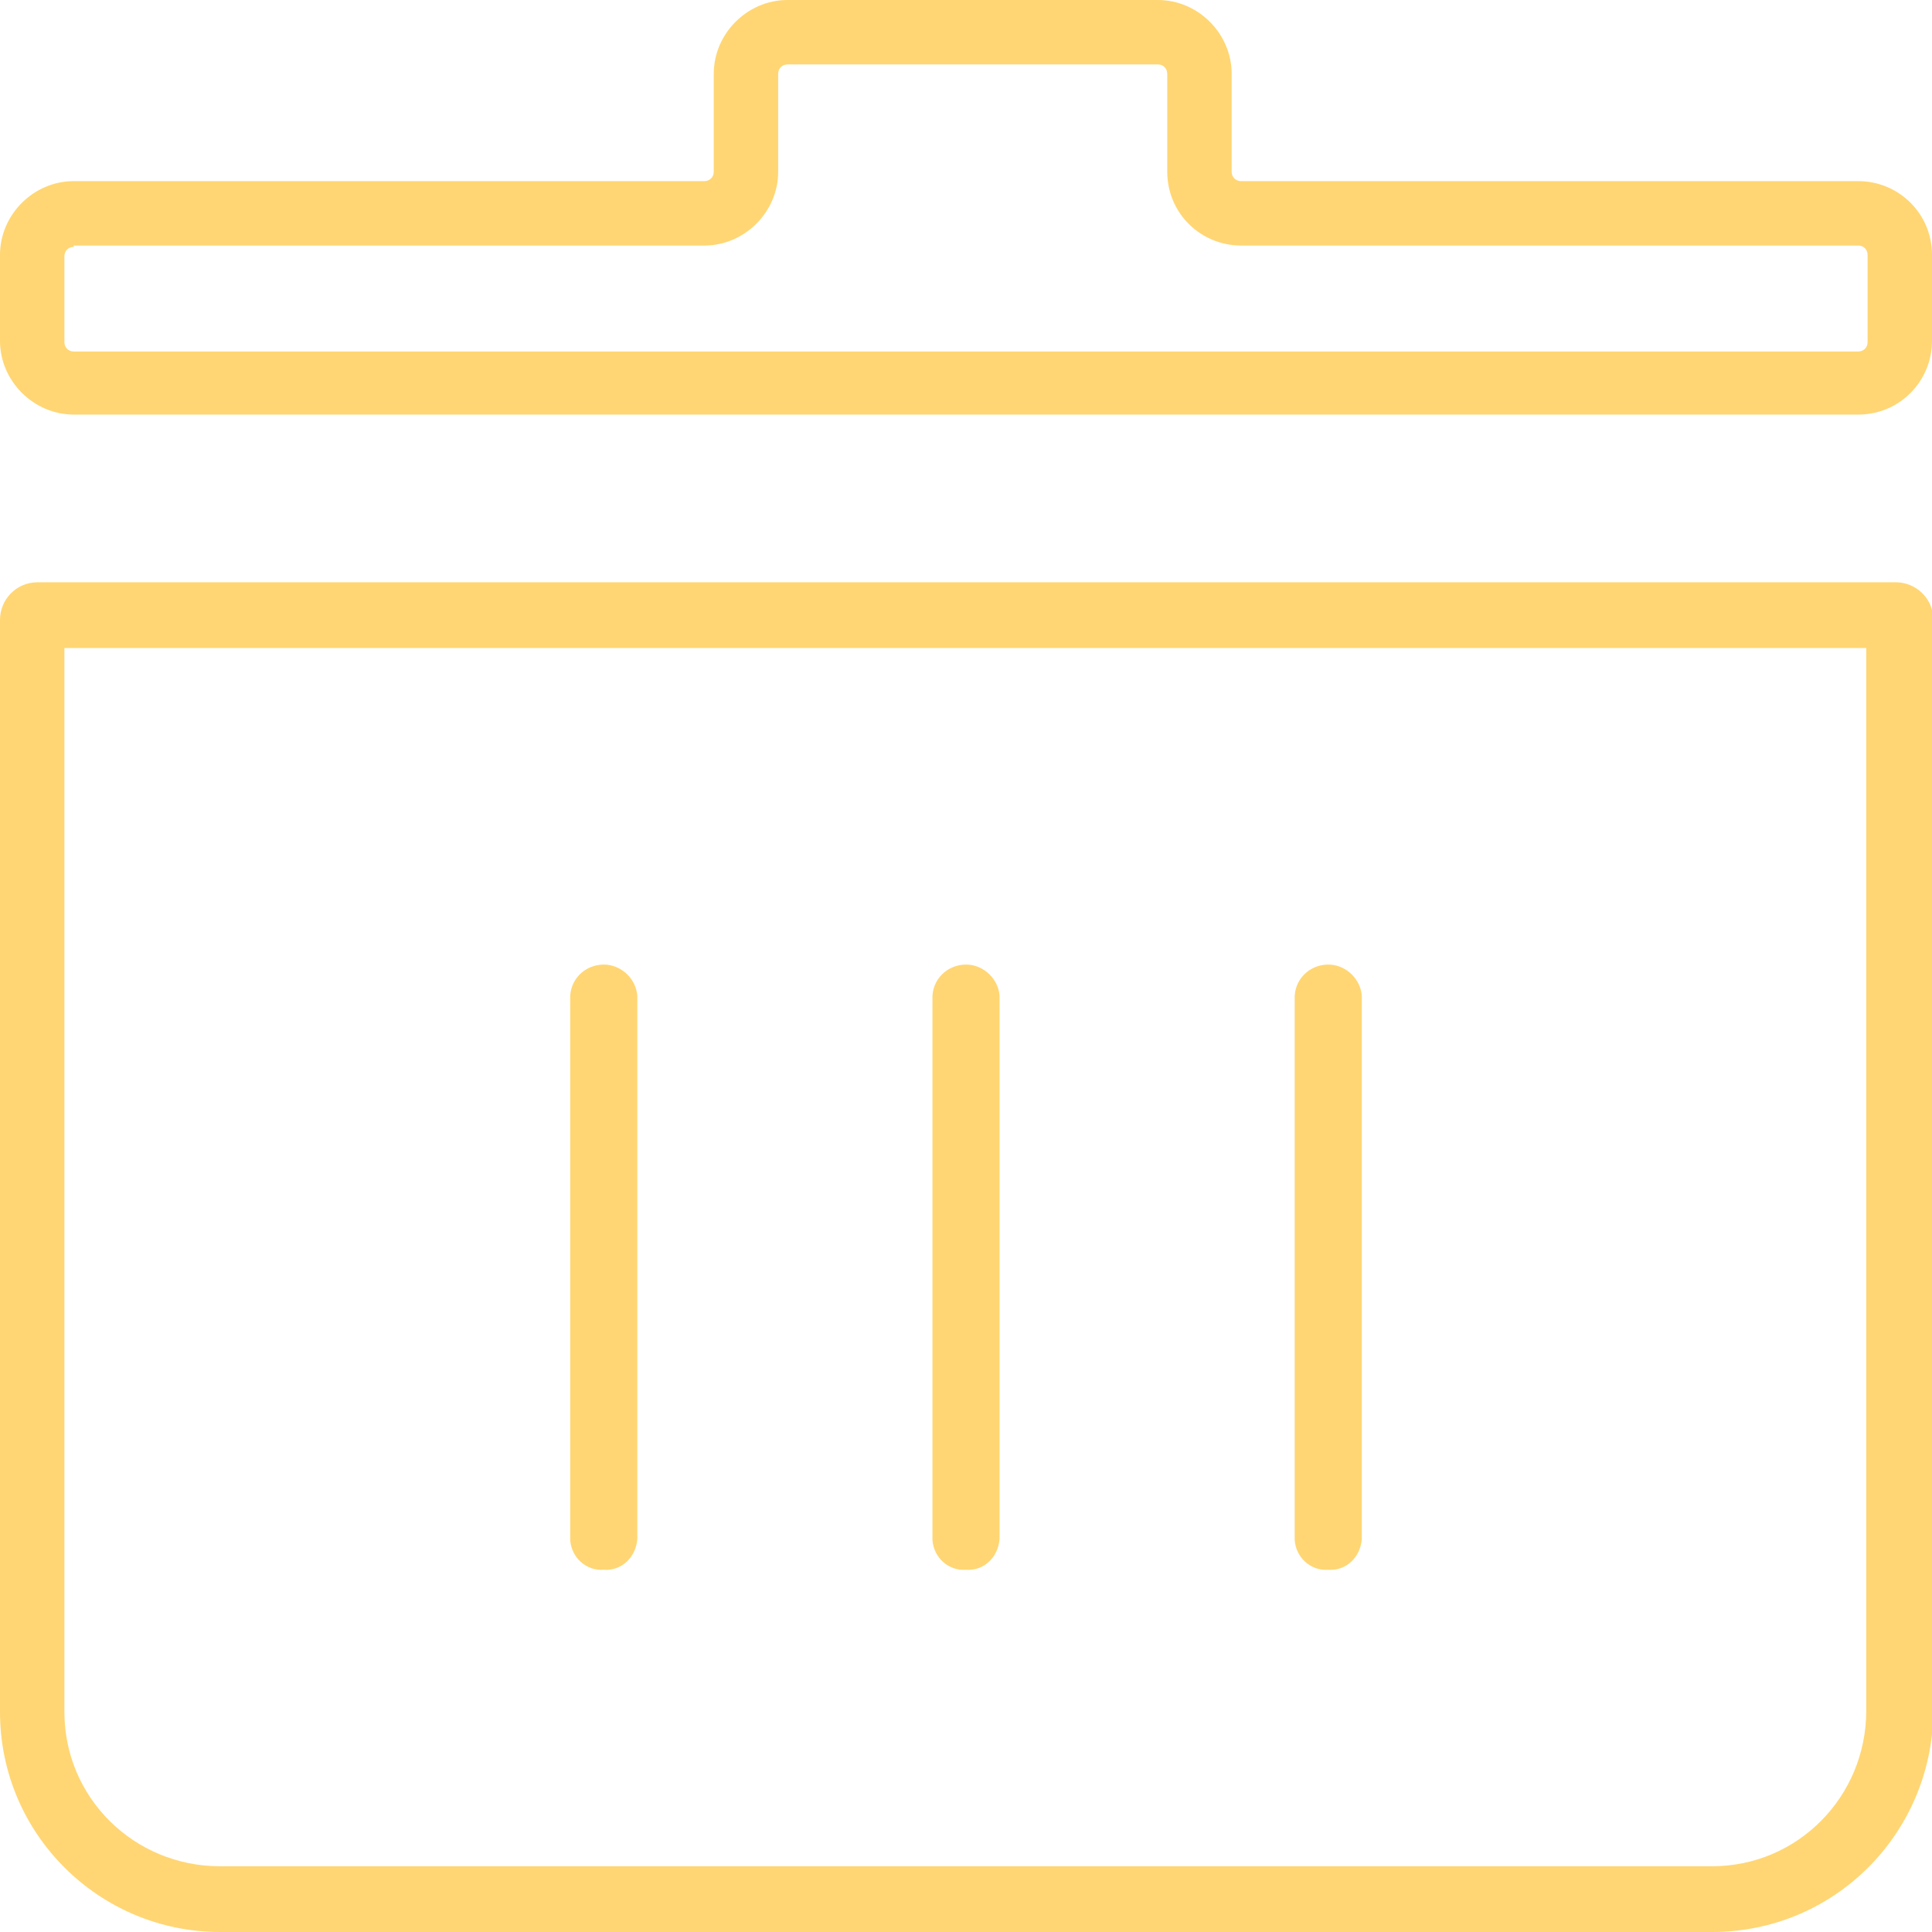
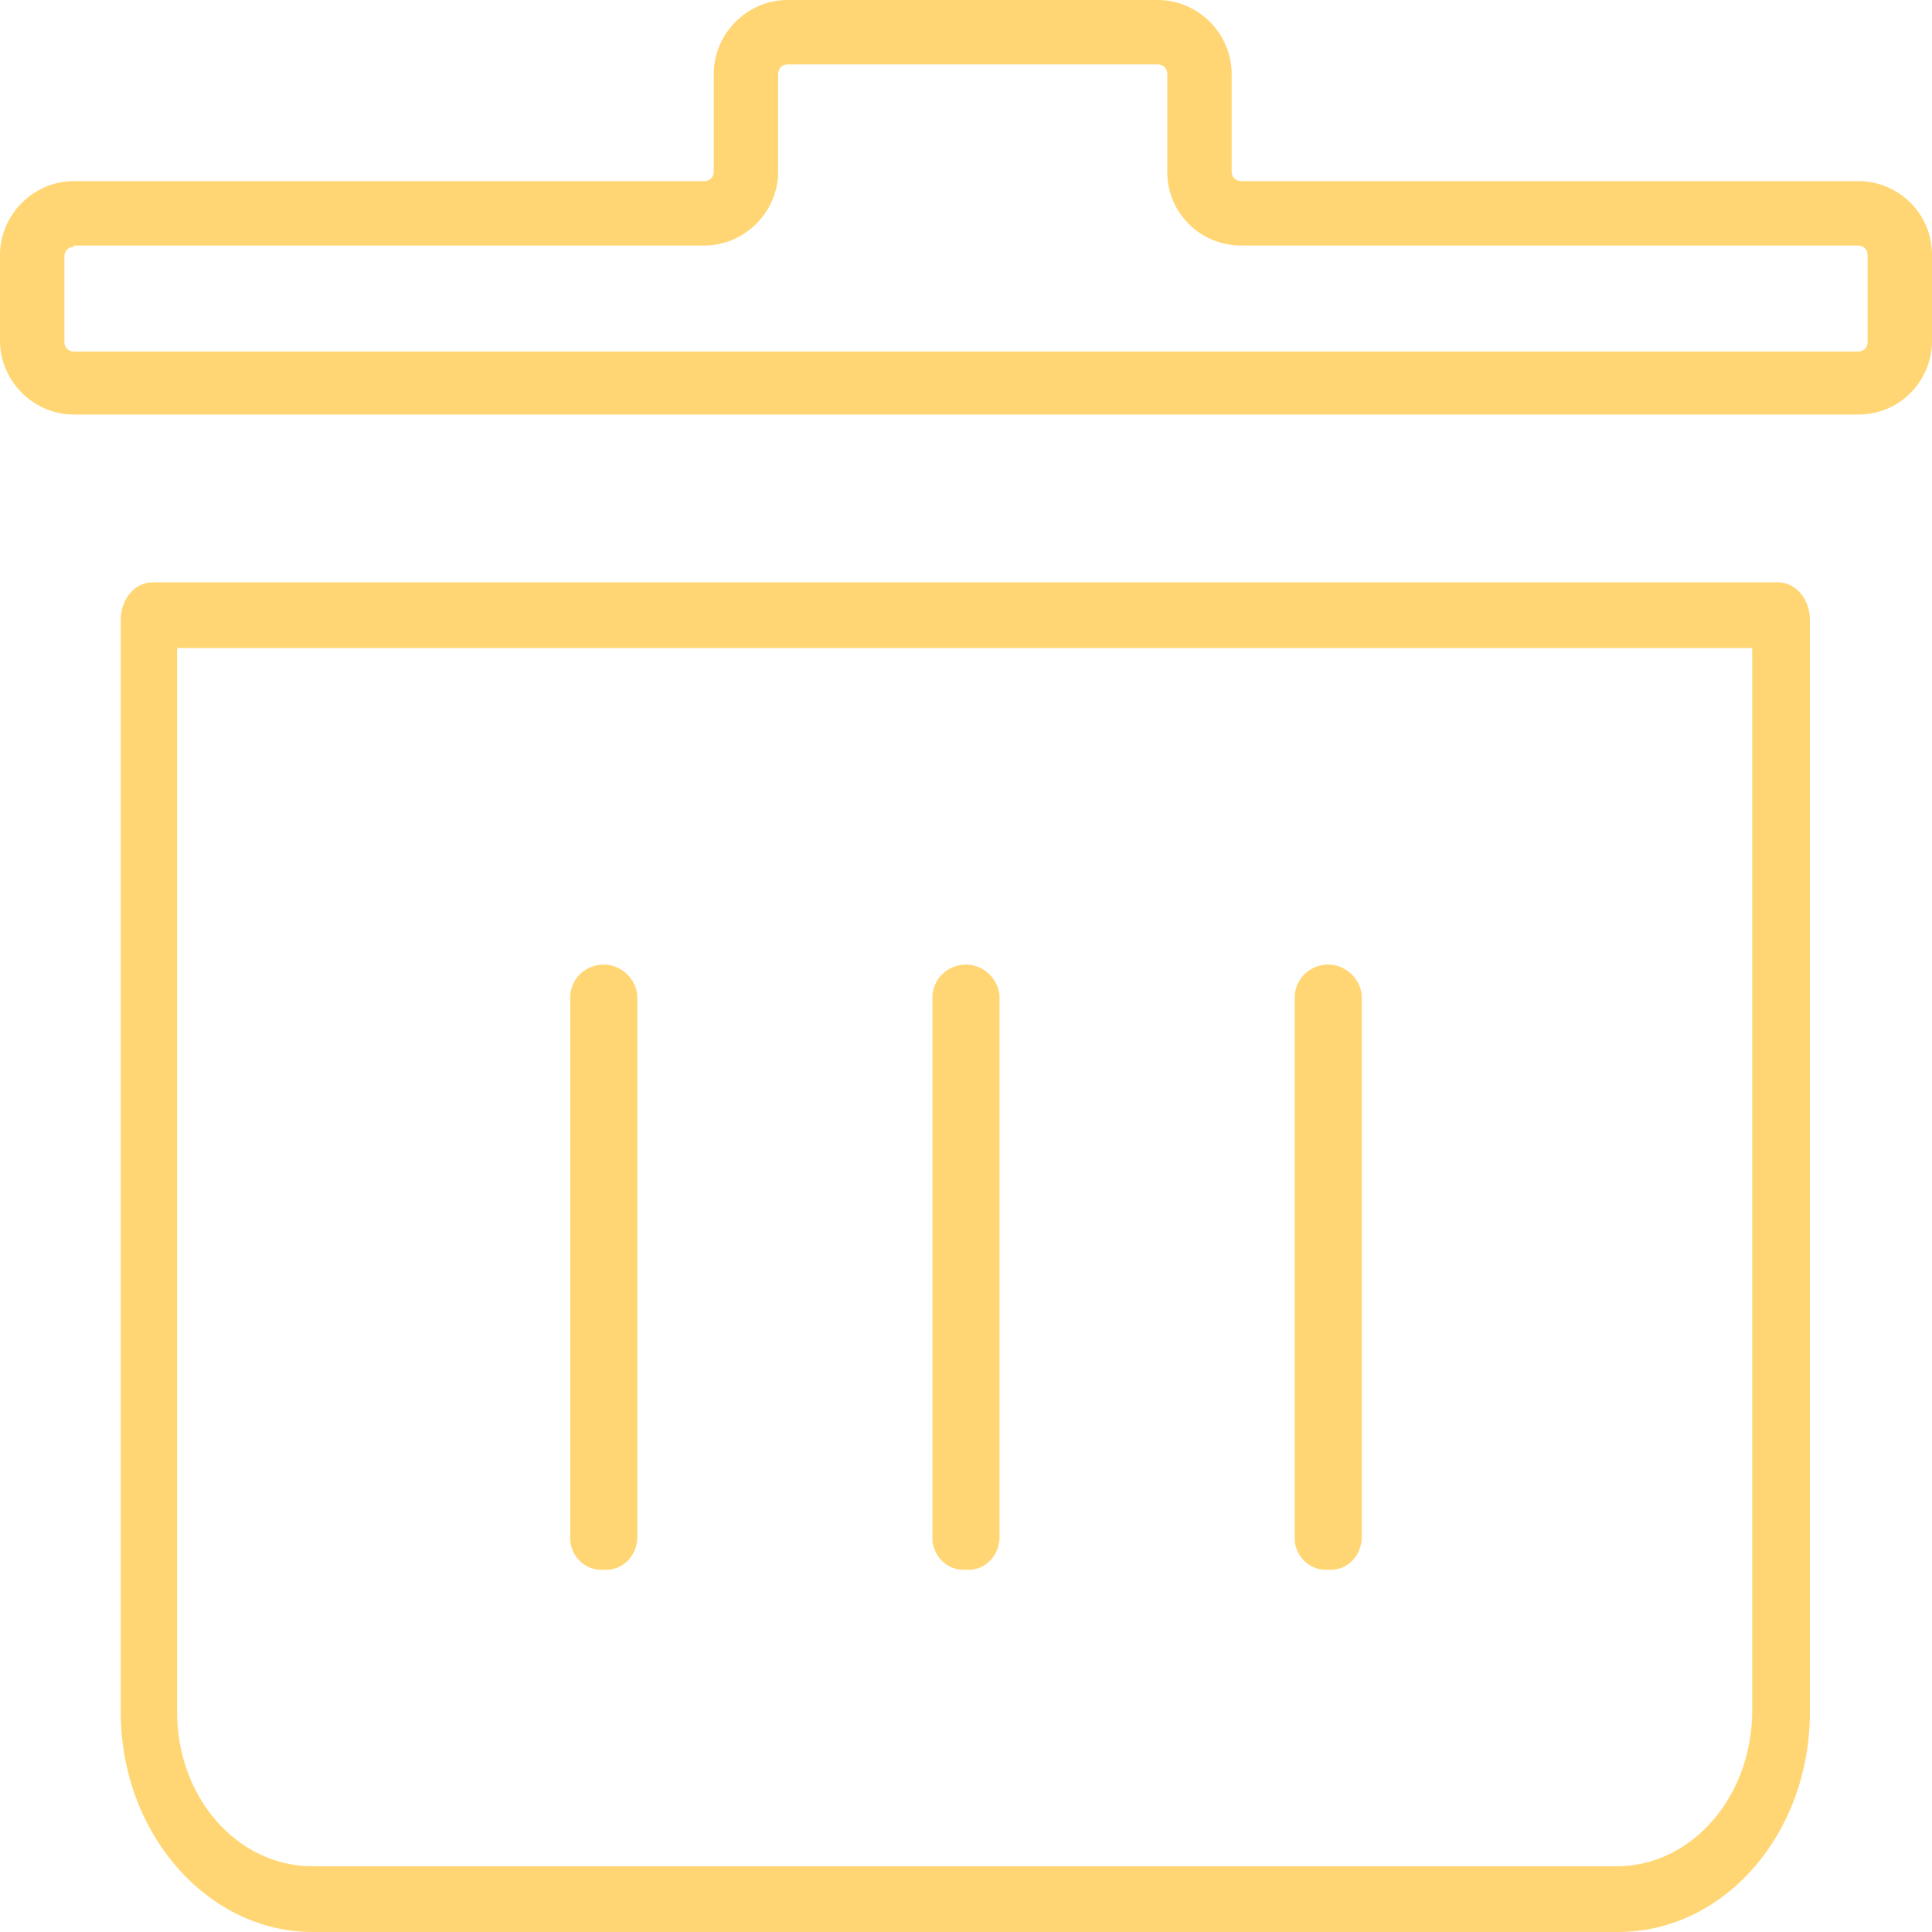
<svg xmlns="http://www.w3.org/2000/svg" version="1.1" id="Layer_1" x="0px" y="0px" viewBox="0 0 144 144" style="enable-background:new 0 0 144 144;" xml:space="preserve">
  <style type="text/css">
	.st0{fill:#FFD673;}
</style>
  <g id="Layer_2_1_">
    <g id="Layer_1-2">
-       <path class="st0" d="M127.6,144H16.4c-9,0-16.4-7.3-16.4-16.4V46.2c0-1.5,1.2-2.8,2.8-2.8h138.5c1.5,0,2.8,1.2,2.8,2.8v81.4    C144,136.7,136.7,144,127.6,144z M4.8,48.3v79.3c0,6.4,5.2,11.5,11.6,11.5h111.2c6.4,0,11.5-5.2,11.5-11.6V48.3H4.8z" />
-       <path class="st0" d="M138.5,30.9H5.5c-3,0-5.5-2.5-5.5-5.5V19c0-3,2.5-5.5,5.5-5.5l0,0h47c0.4,0,0.7-0.3,0.7-0.7c0,0,0,0,0,0V5.5    c0-3,2.5-5.5,5.5-5.5h27.6c3,0,5.5,2.5,5.5,5.5c0,0,0,0,0,0v7.3c0,0.4,0.3,0.7,0.7,0.7l0,0h46c3,0,5.5,2.4,5.5,5.5v6.4    C144,28.4,141.6,30.9,138.5,30.9C138.5,30.9,138.5,30.9,138.5,30.9z M5.5,18.4c-0.4,0-0.7,0.3-0.7,0.7v6.4c0,0.4,0.3,0.7,0.7,0.7    h133c0.4,0,0.7-0.3,0.7-0.7V19c0-0.4-0.3-0.7-0.7-0.7h-46c-3,0-5.5-2.4-5.5-5.5V5.5c0-0.4-0.3-0.7-0.7-0.7l0,0H58.7    c-0.4,0-0.7,0.3-0.7,0.7v7.3c0,3-2.5,5.5-5.5,5.5H5.5z" />
+       <path class="st0" d="M120.6,144H23.3C15.5,144,9,136.7,9,127.6V46.2c0-1.5,1-2.8,2.4-2.8h121.1c1.3,0,2.4,1.2,2.4,2.8v81.4    C134.9,136.7,128.5,144,120.6,144z M13.2,48.3v79.3c0,6.4,4.5,11.5,10.1,11.5h97.2c5.6,0,10.1-5.2,10.1-11.6V48.3H13.2z" />
+       <path class="st0" d="M138.5,30.9H5.5c-3,0-5.5-2.5-5.5-5.5V19c0-3,2.5-5.5,5.5-5.5l0,0h47c0.4,0,0.7-0.3,0.7-0.7l0,0V5.5    c0-3,2.5-5.5,5.5-5.5h27.6c3,0,5.5,2.5,5.5,5.5l0,0v7.3c0,0.4,0.3,0.7,0.7,0.7l0,0h46c3,0,5.5,2.4,5.5,5.5v6.4    C144,28.4,141.6,30.9,138.5,30.9L138.5,30.9z M5.5,18.4c-0.4,0-0.7,0.3-0.7,0.7v6.4c0,0.4,0.3,0.7,0.7,0.7h133    c0.4,0,0.7-0.3,0.7-0.7V19c0-0.4-0.3-0.7-0.7-0.7h-46c-3,0-5.5-2.4-5.5-5.5V5.5c0-0.4-0.3-0.7-0.7-0.7l0,0H58.7    c-0.4,0-0.7,0.3-0.7,0.7v7.3c0,3-2.5,5.5-5.5,5.5h-47V18.4z" />
      <path class="st0" d="M45,74.2v40.5" />
      <path class="st0" d="M45,117c-1.3,0.1-2.4-0.9-2.5-2.2V74.2c0.1-1.4,1.3-2.4,2.7-2.3c1.2,0.1,2.2,1.1,2.3,2.3v40.5    C47.4,116.1,46.3,117.1,45,117z" />
      <path class="st0" d="M72,74.2v40.5" />
      <path class="st0" d="M72,117c-1.3,0.1-2.4-0.9-2.5-2.2V74.2c0.1-1.4,1.3-2.4,2.7-2.3c1.2,0.1,2.2,1.1,2.3,2.3v40.5    C74.4,116.1,73.3,117.1,72,117z" />
      <path class="st0" d="M99,74.2v40.5" />
      <path class="st0" d="M99,117c-1.3,0.1-2.4-0.9-2.5-2.2V74.2c0.1-1.4,1.3-2.4,2.7-2.3c1.2,0.1,2.2,1.1,2.3,2.3v40.5    C101.4,116.1,100.3,117.1,99,117z" />
    </g>
  </g>
</svg>
